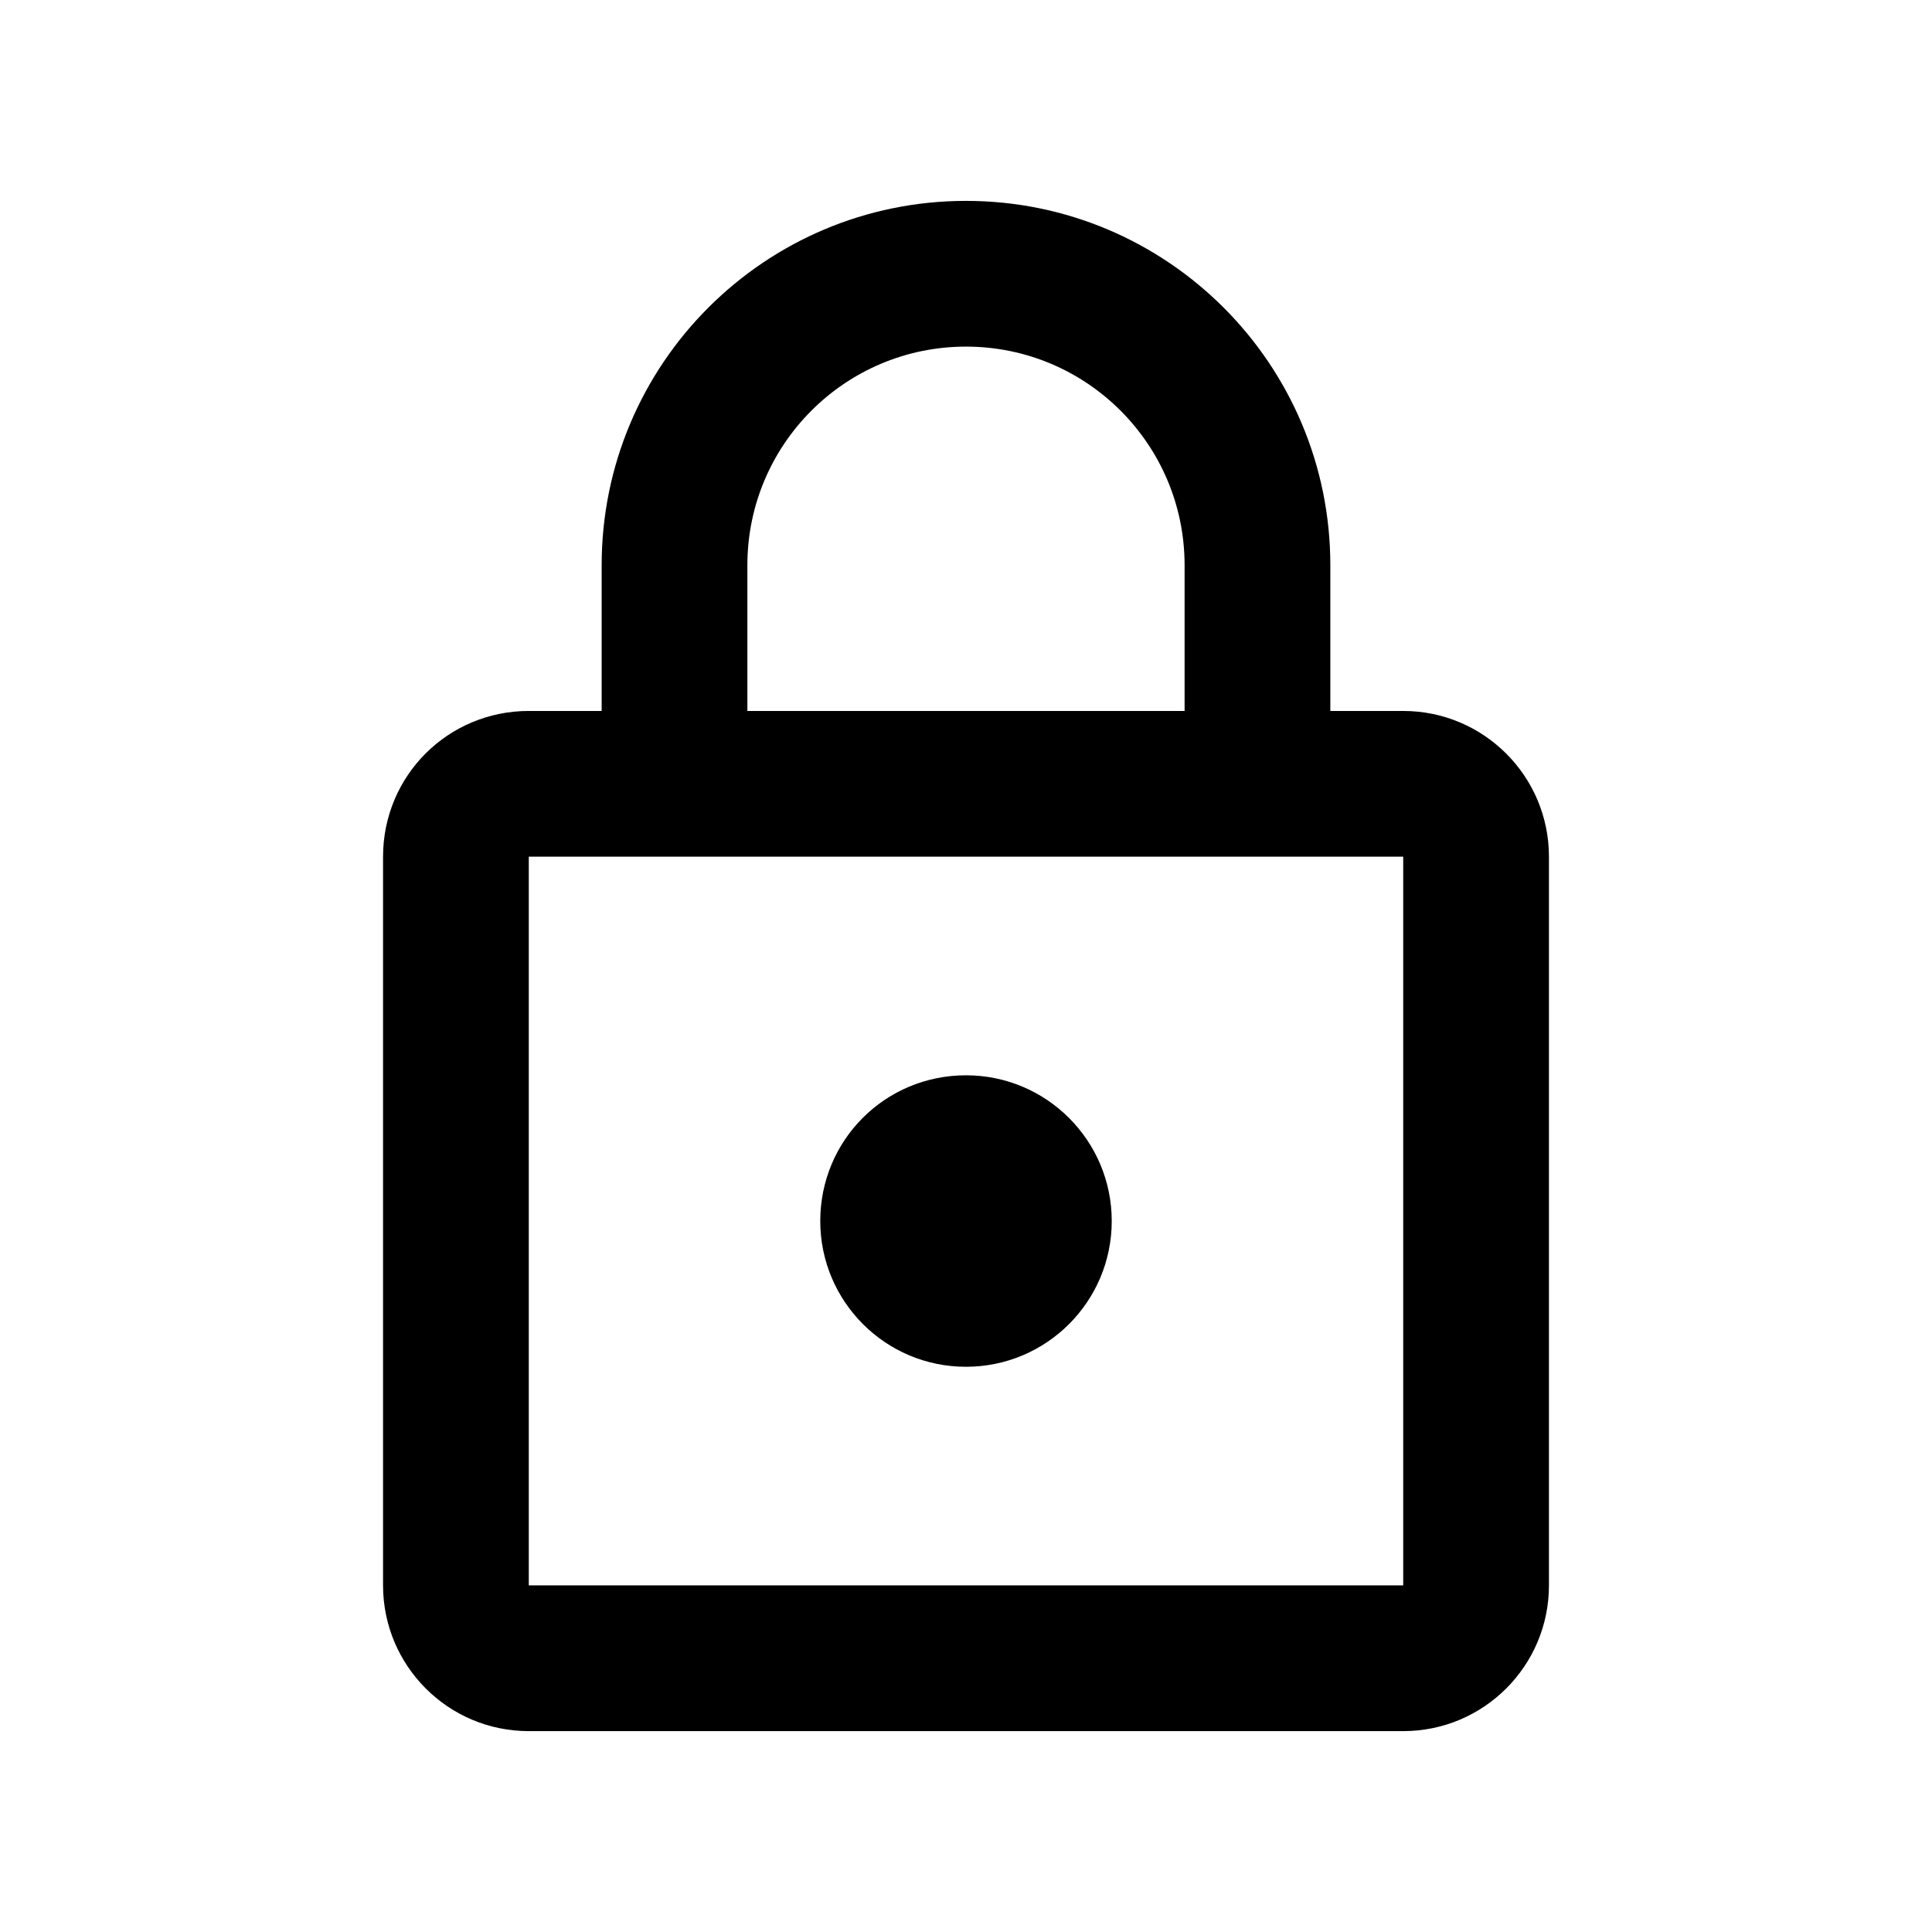
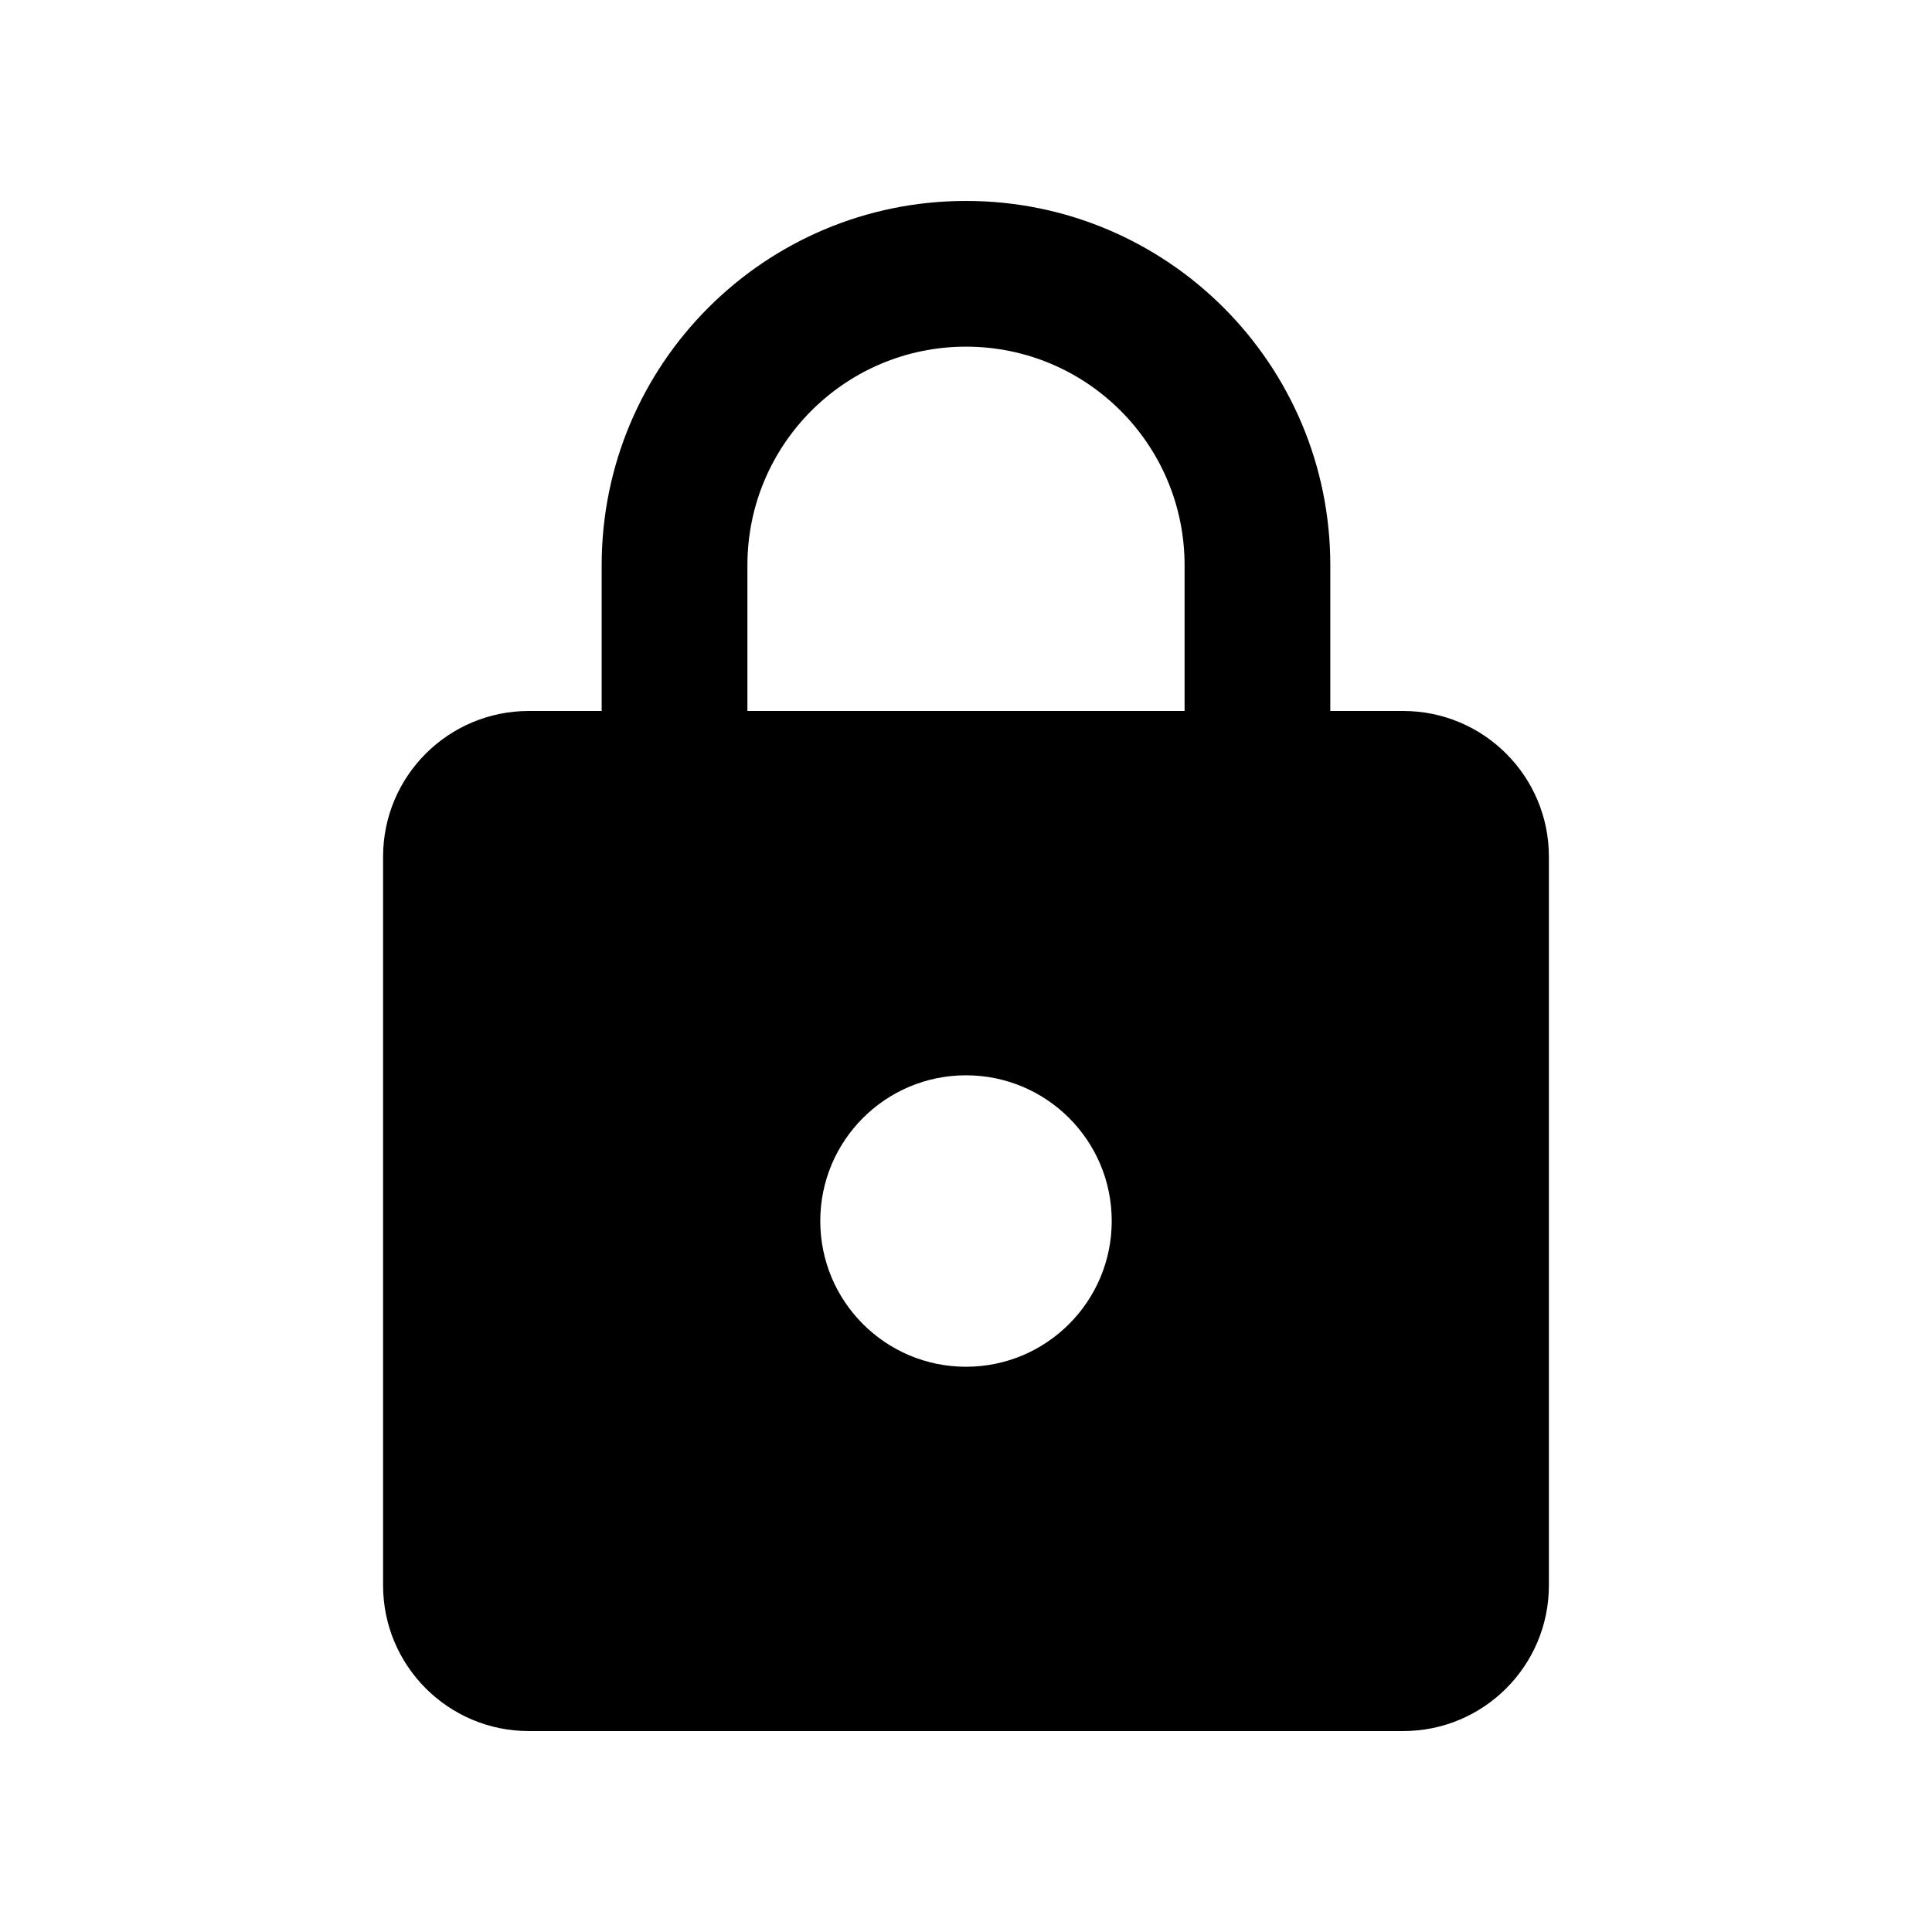
<svg xmlns="http://www.w3.org/2000/svg" width="1e3" height="1e3" version="1.1" viewBox="0 0 1e3 1e3">
-   <path d="m500 707.44c-41.866 0-75.433-33.945-75.433-75.433 0-41.866 33.568-75.433 75.433-75.433a75.433 75.433 0 0 1 75.433 75.433 75.433 75.433 0 0 1-75.433 75.433m226.3 113.15v-377.17h-452.6v377.17h452.6m0-452.6a75.433 75.433 0 0 1 75.433 75.433v377.17a75.433 75.433 0 0 1-75.433 75.433h-452.6c-41.866 0-75.433-33.945-75.433-75.433v-377.17c0-41.866 33.568-75.433 75.433-75.433h37.717v-75.433a188.58 188.58 0 0 1 188.58-188.58 188.58 188.58 0 0 1 188.58 188.58v75.433h37.717m-226.3-188.58a113.15 113.15 0 0 0-113.15 113.15v75.433h226.3v-75.433a113.15 113.15 0 0 0-113.15-113.15z" stroke-width="37.717" />
+   <path d="m500 707.43a75.428 75.428 0 0 0 75.428-75.428c0-41.863-33.943-75.428-75.428-75.428a75.428 75.428 0 0 0-75.428 75.428 75.428 75.428 0 0 0 75.428 75.428m226.28-339.43a75.428 75.428 0 0 1 75.428 75.428v377.14a75.428 75.428 0 0 1-75.428 75.428h-452.57a75.428 75.428 0 0 1-75.428-75.428v-377.14c0-41.863 33.943-75.428 75.428-75.428h37.714v-75.428a188.57 188.57 0 0 1 188.57-188.57 188.57 188.57 0 0 1 188.57 188.57v75.428h37.714m-226.28-188.57a113.14 113.14 0 0 0-113.14 113.14v75.428h226.28v-75.428a113.14 113.14 0 0 0-113.14-113.14z" stroke-width="37.714" />
</svg>
